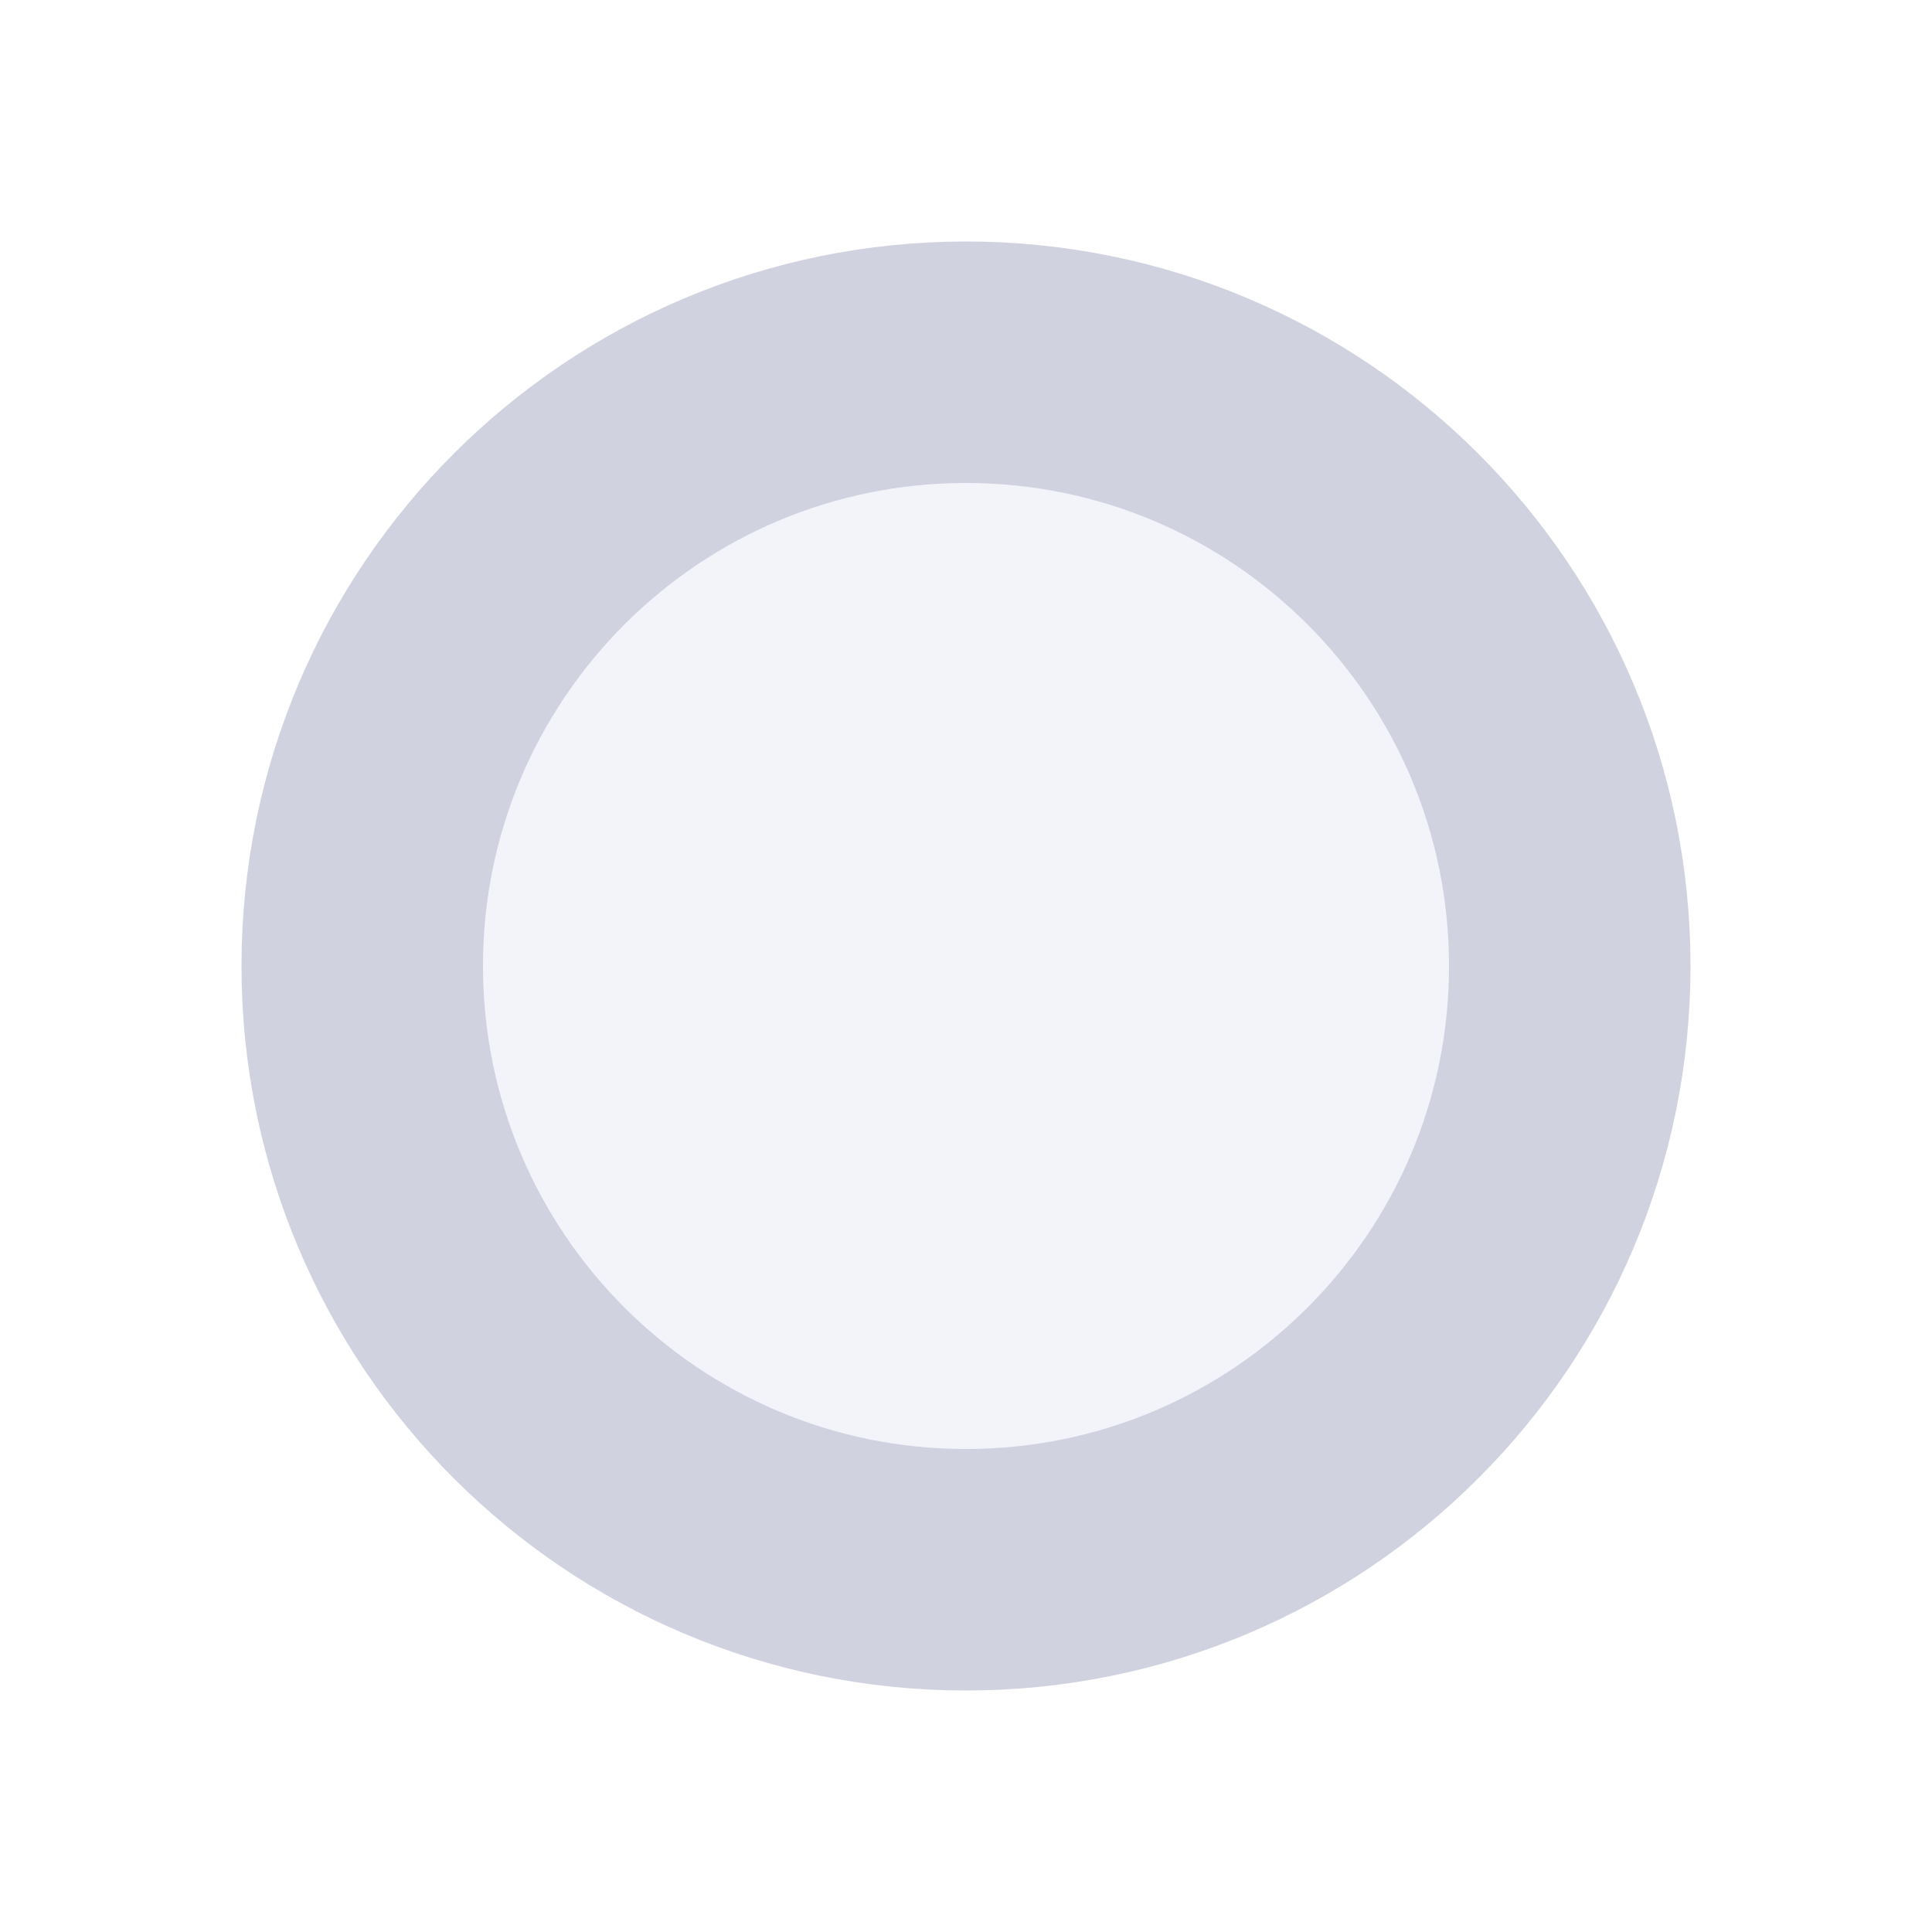
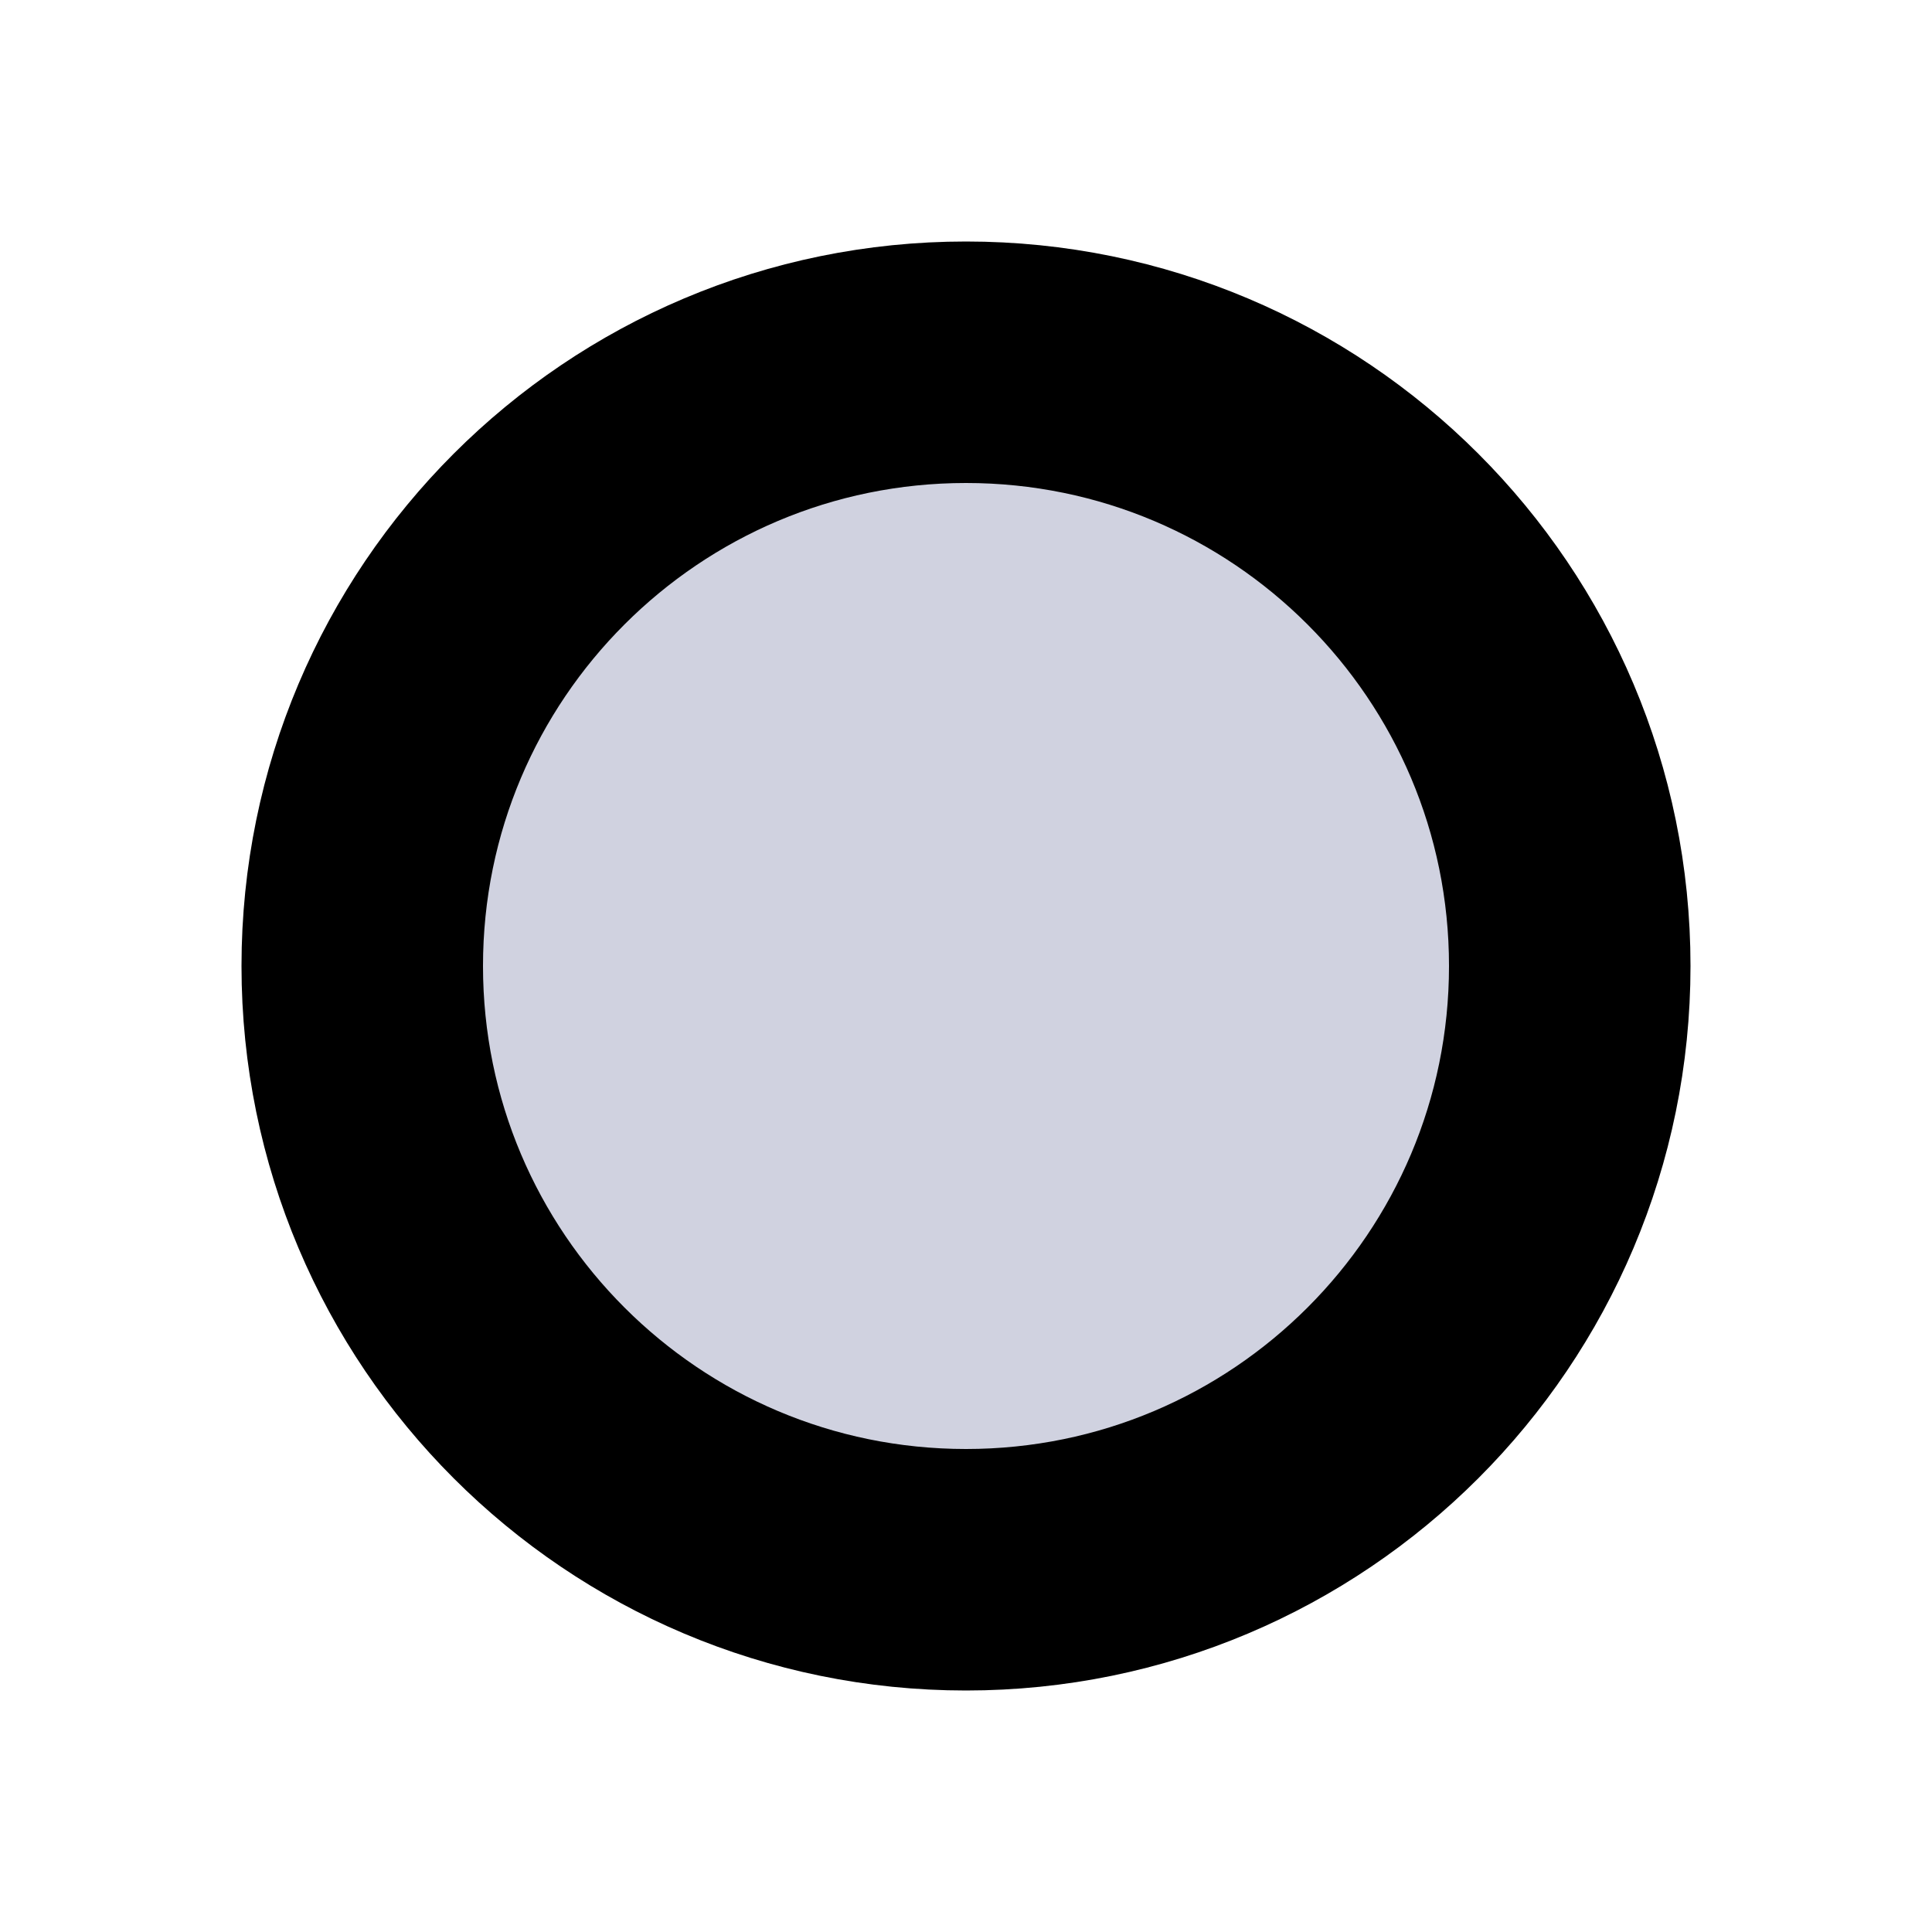
<svg xmlns="http://www.w3.org/2000/svg" viewBox="0 0 8 8" fill="none">
-   <circle cx="4" cy="4" r="2.5" class="icon-light-fill icon-dark-stroke" fill="#F3F4FA" stroke="#D0D2E0" stroke-linecap="round" stroke-linejoin="round" />
+   <circle cx="4" cy="4" r="2.5" class="icon-light-fill icon-dark-stroke" fill="#D0D2E0" stroke="currentColor" stroke-linecap="round" stroke-linejoin="round" />
</svg>
